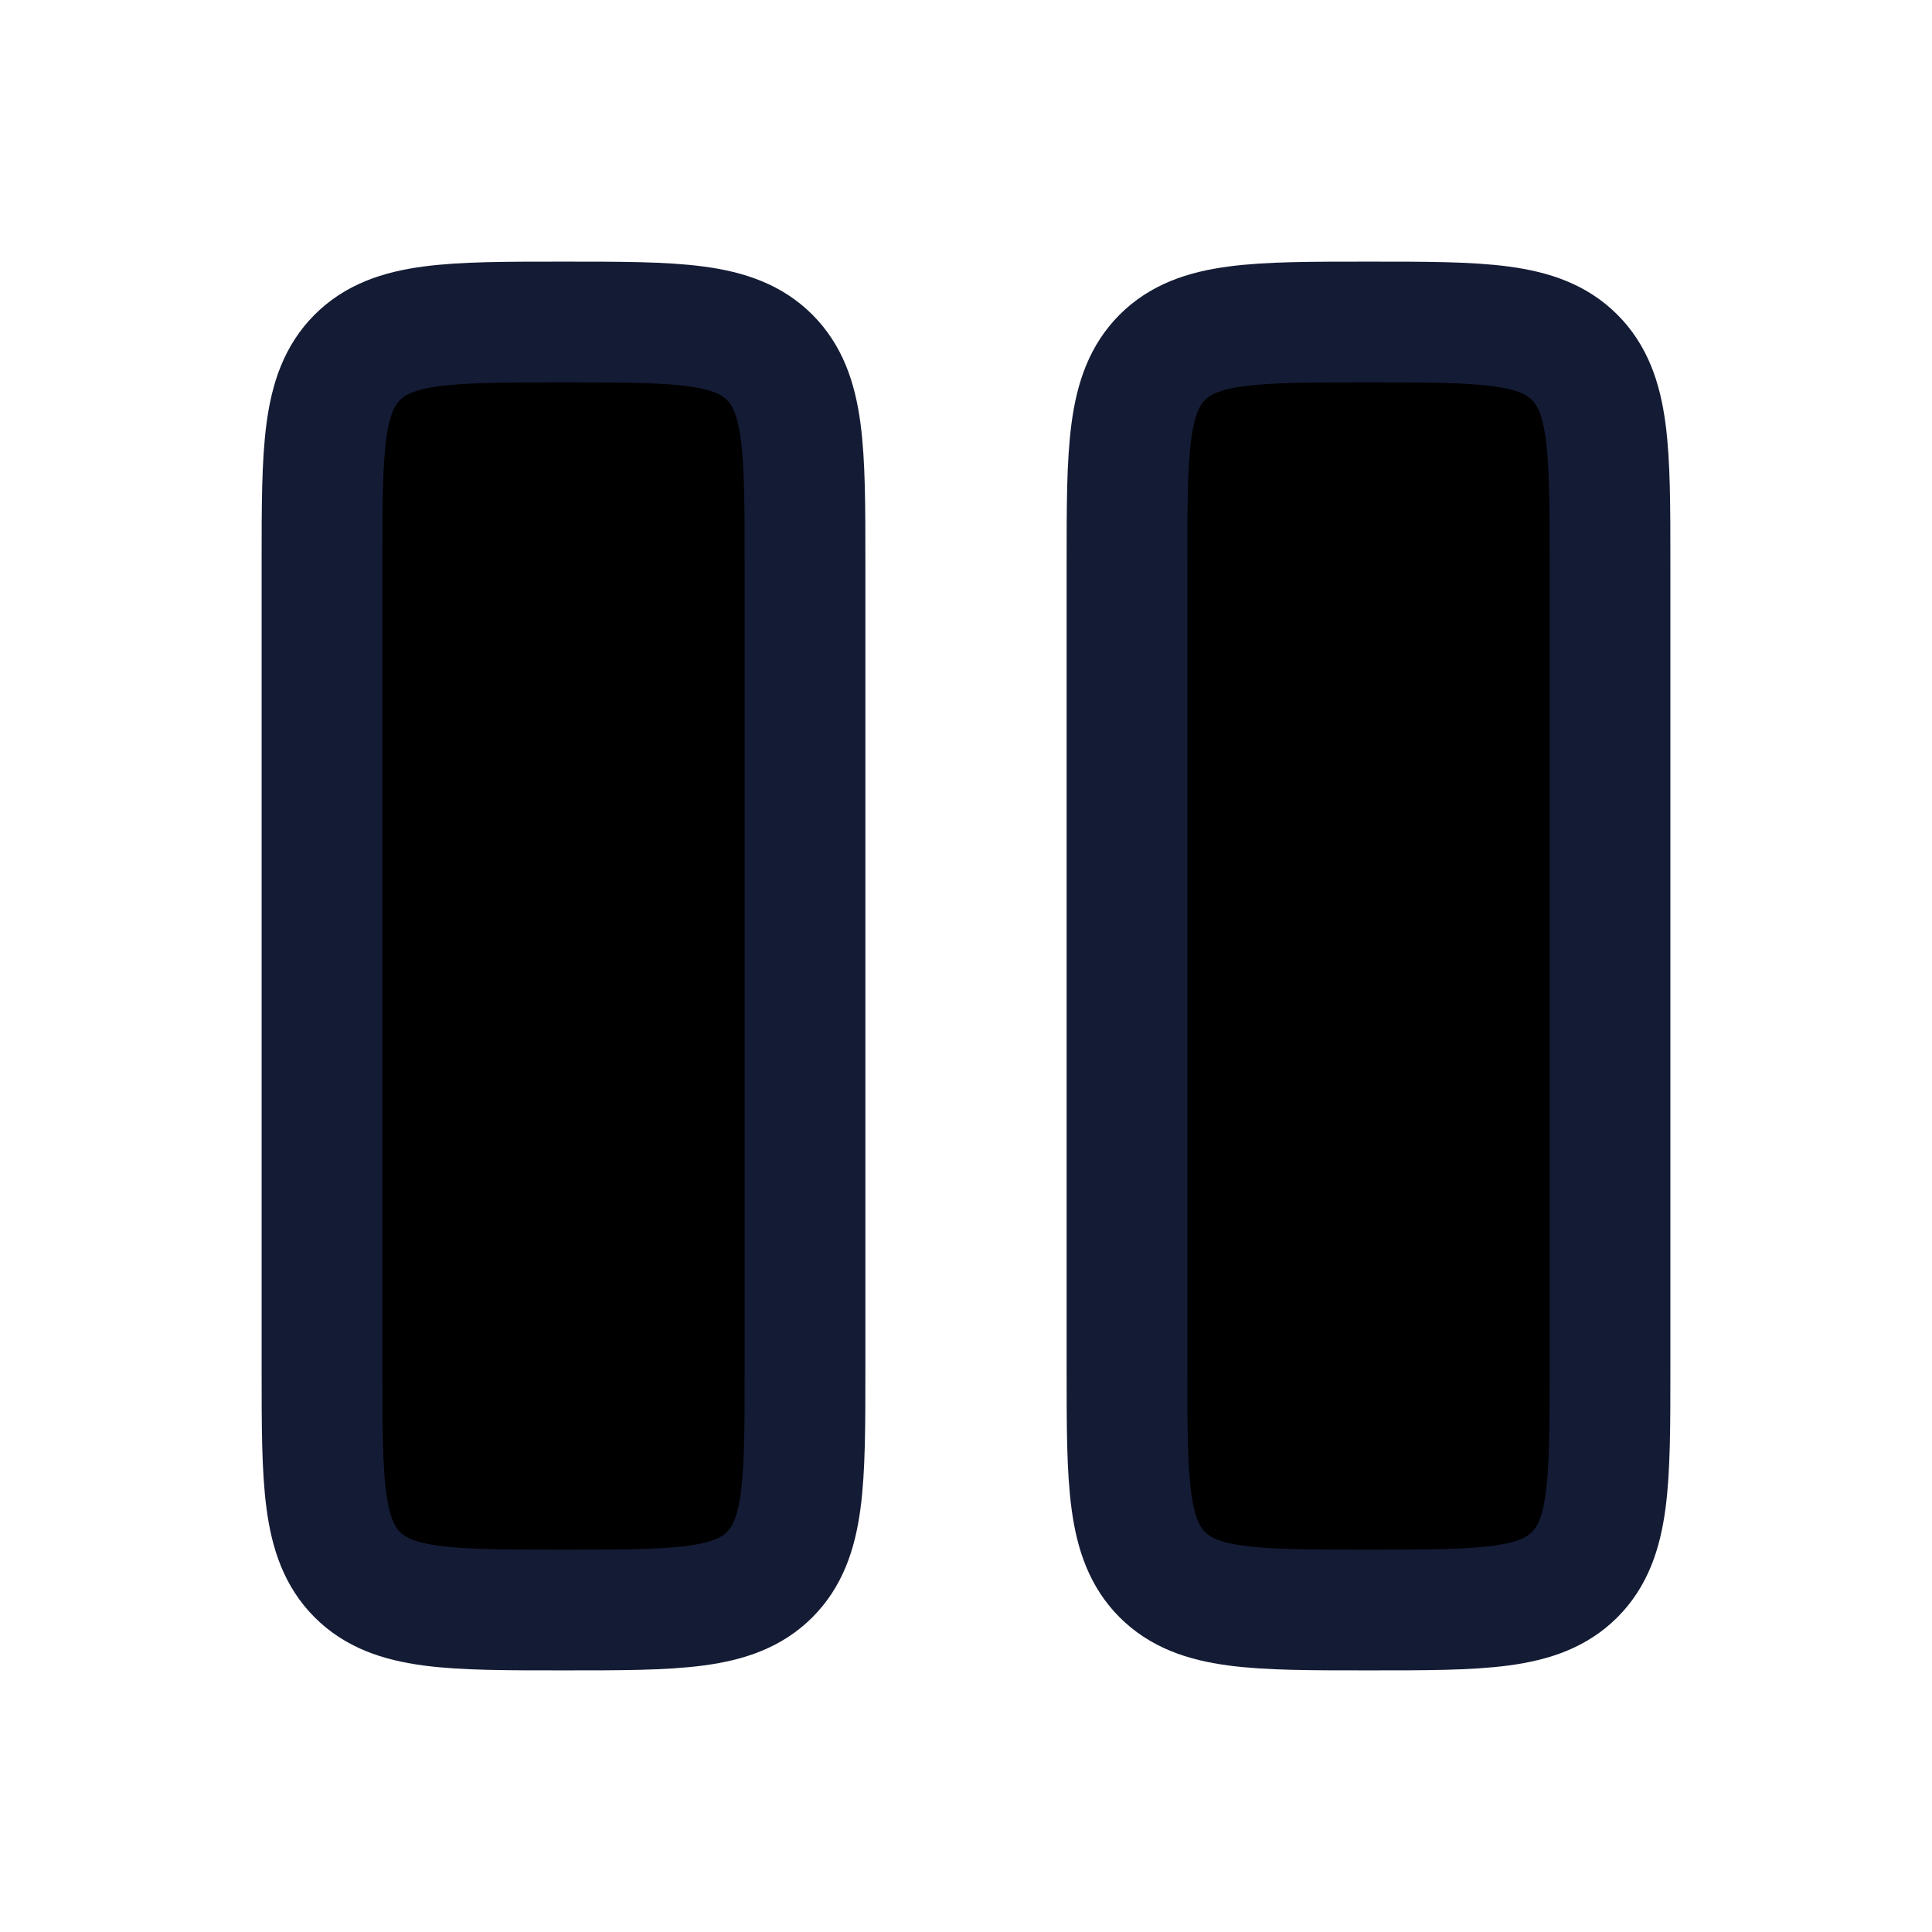
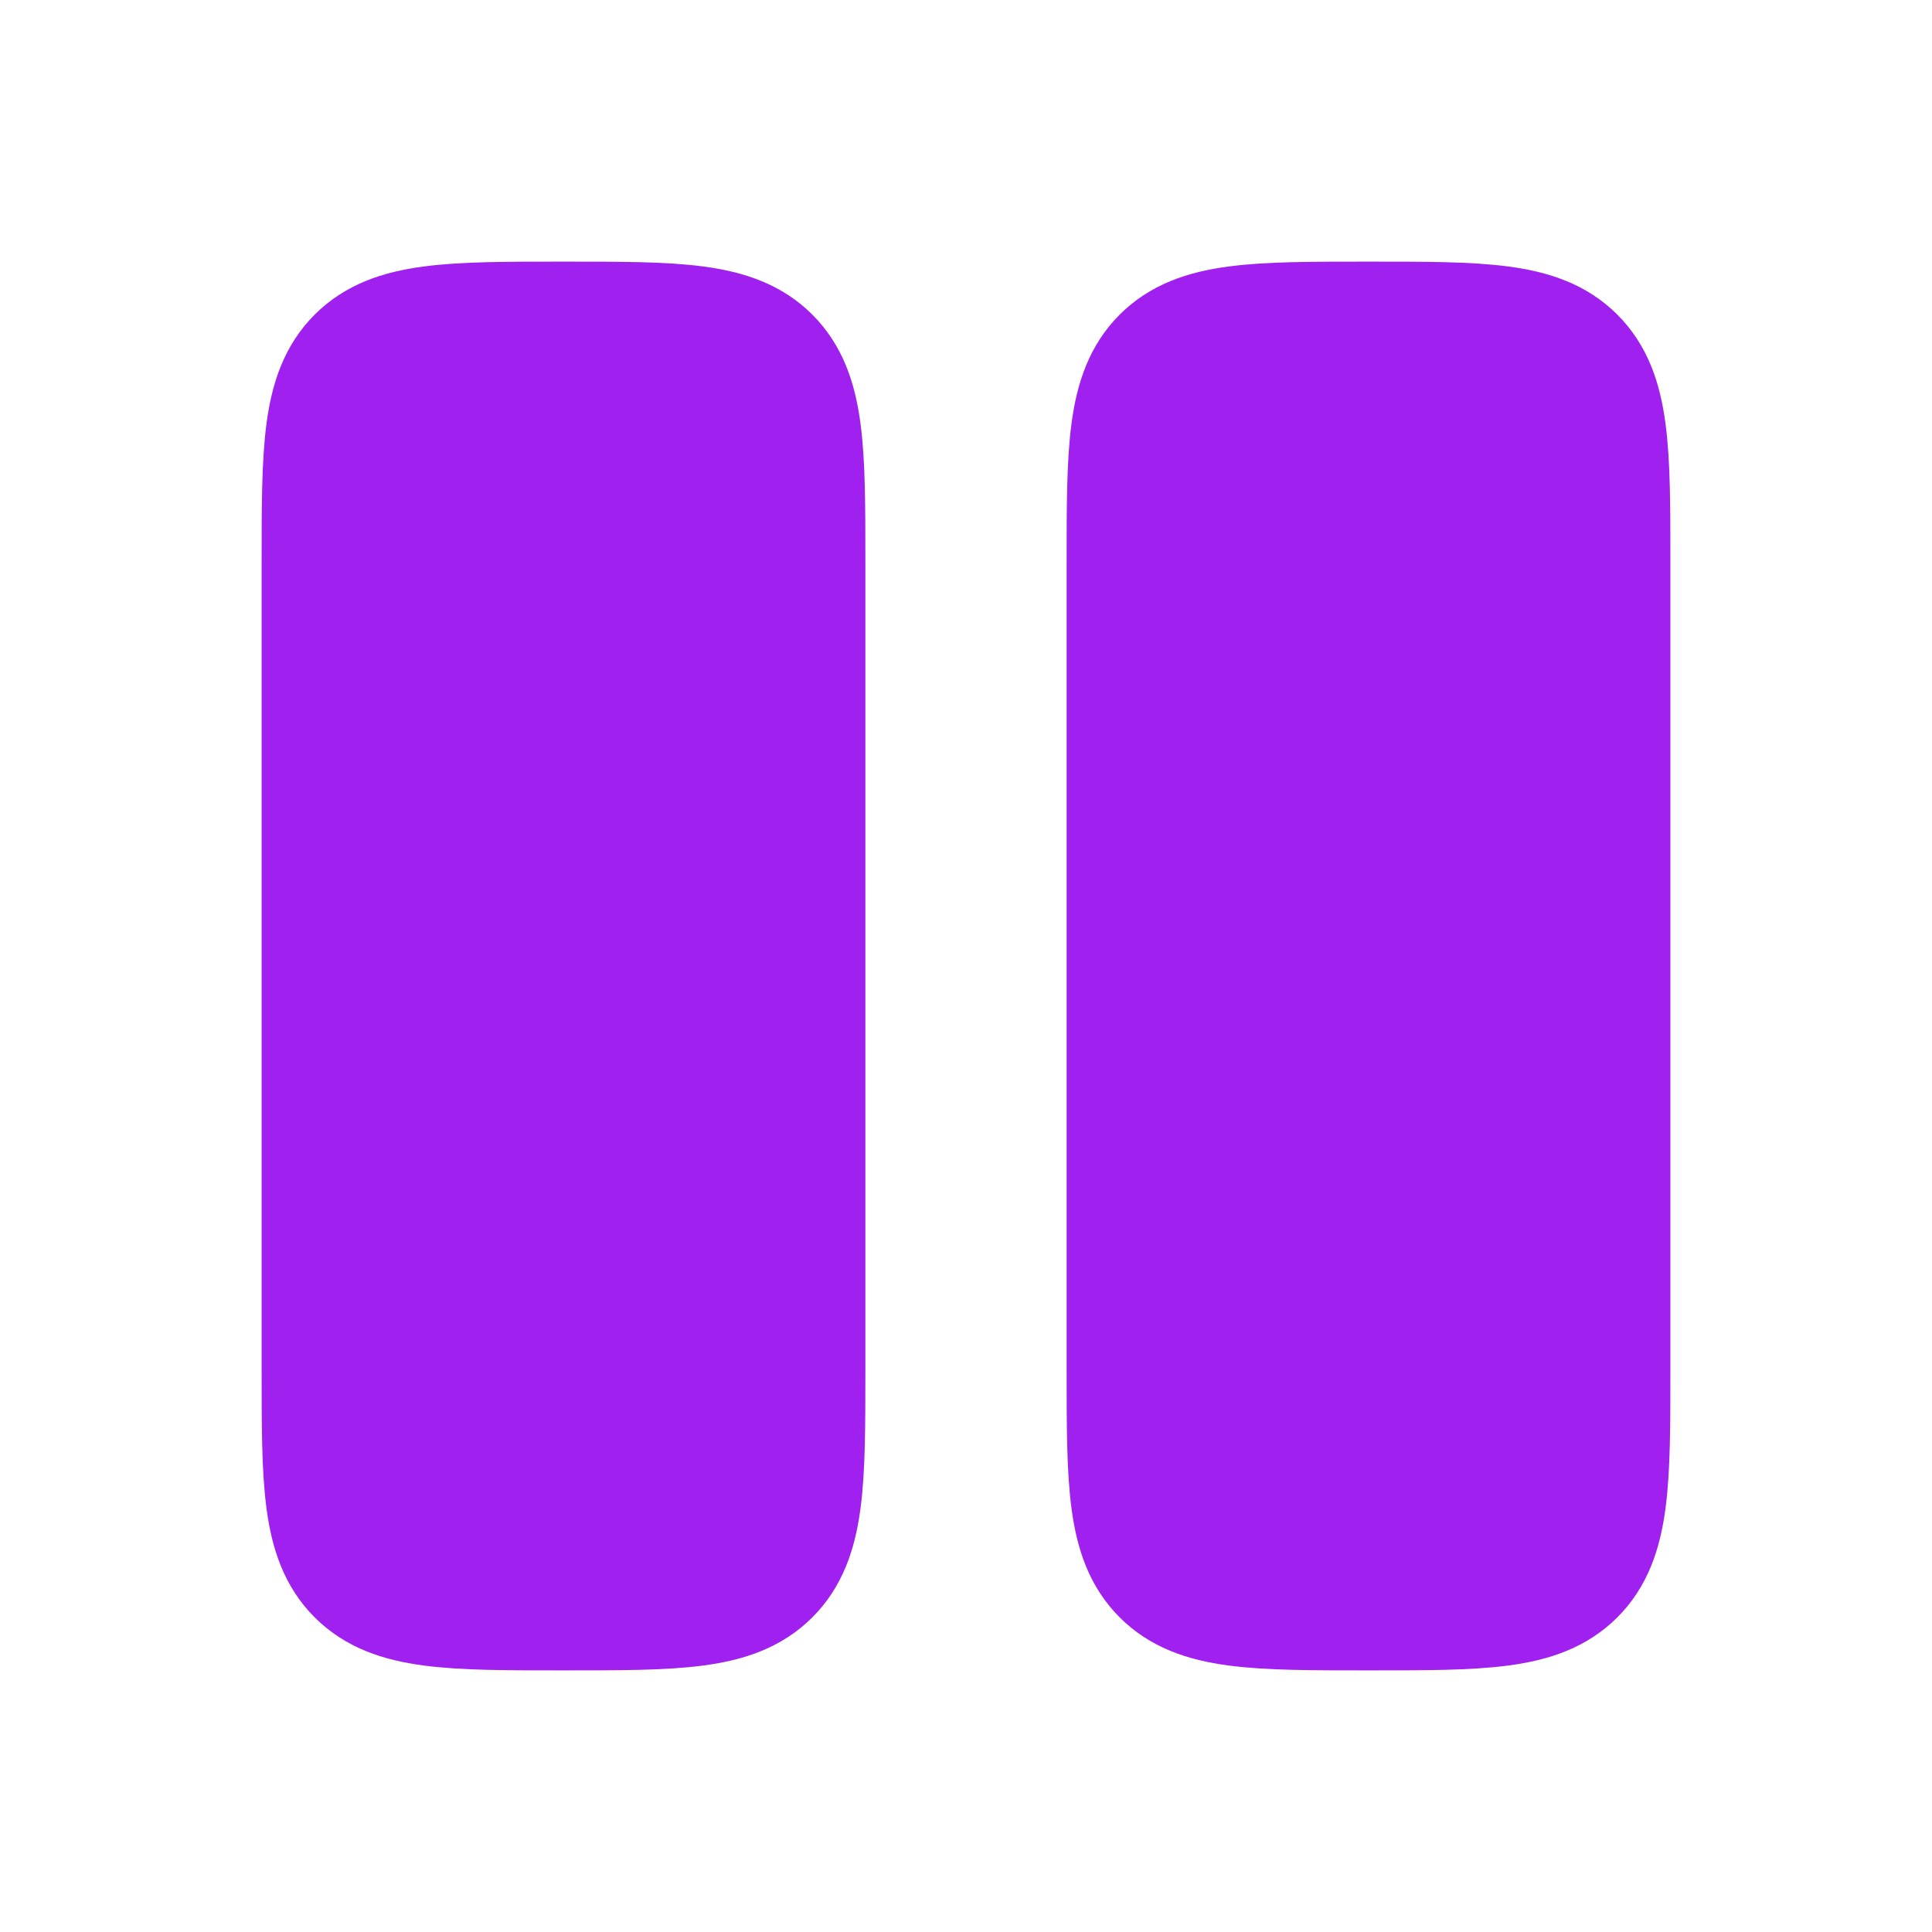
- <svg xmlns="http://www.w3.org/2000/svg" viewBox="0 0 24 24" width="24" height="24" color="#000000" fill="#000">
-   <path d="M4 7C4 5.586 4 4.879 4.439 4.439C4.879 4 5.586 4 7 4C8.414 4 9.121 4 9.561 4.439C10 4.879 10 5.586 10 7V17C10 18.414 10 19.121 9.561 19.561C9.121 20 8.414 20 7 20C5.586 20 4.879 20 4.439 19.561C4 19.121 4 18.414 4 17V7Z" stroke="#141B34" stroke-width="1.5" />
-   <path d="M14 7C14 5.586 14 4.879 14.439 4.439C14.879 4 15.586 4 17 4C18.414 4 19.121 4 19.561 4.439C20 4.879 20 5.586 20 7V17C20 18.414 20 19.121 19.561 19.561C19.121 20 18.414 20 17 20C15.586 20 14.879 20 14.439 19.561C14 19.121 14 18.414 14 17V7Z" stroke="#141B34" stroke-width="1.5" />
+ <svg xmlns="http://www.w3.org/2000/svg" viewBox="0 0 24 24" width="24" height="24" color="#000000" fill="#A020F0">
+   <path d="M4 7C4 5.586 4 4.879 4.439 4.439C4.879 4 5.586 4 7 4C8.414 4 9.121 4 9.561 4.439C10 4.879 10 5.586 10 7V17C10 18.414 10 19.121 9.561 19.561C9.121 20 8.414 20 7 20C5.586 20 4.879 20 4.439 19.561C4 19.121 4 18.414 4 17V7Z" stroke="#A020F0" stroke-width="1.5" />
+   <path d="M14 7C14 5.586 14 4.879 14.439 4.439C14.879 4 15.586 4 17 4C18.414 4 19.121 4 19.561 4.439C20 4.879 20 5.586 20 7V17C20 18.414 20 19.121 19.561 19.561C19.121 20 18.414 20 17 20C15.586 20 14.879 20 14.439 19.561C14 19.121 14 18.414 14 17V7Z" stroke="#A020F0" stroke-width="1.5" />
</svg>
